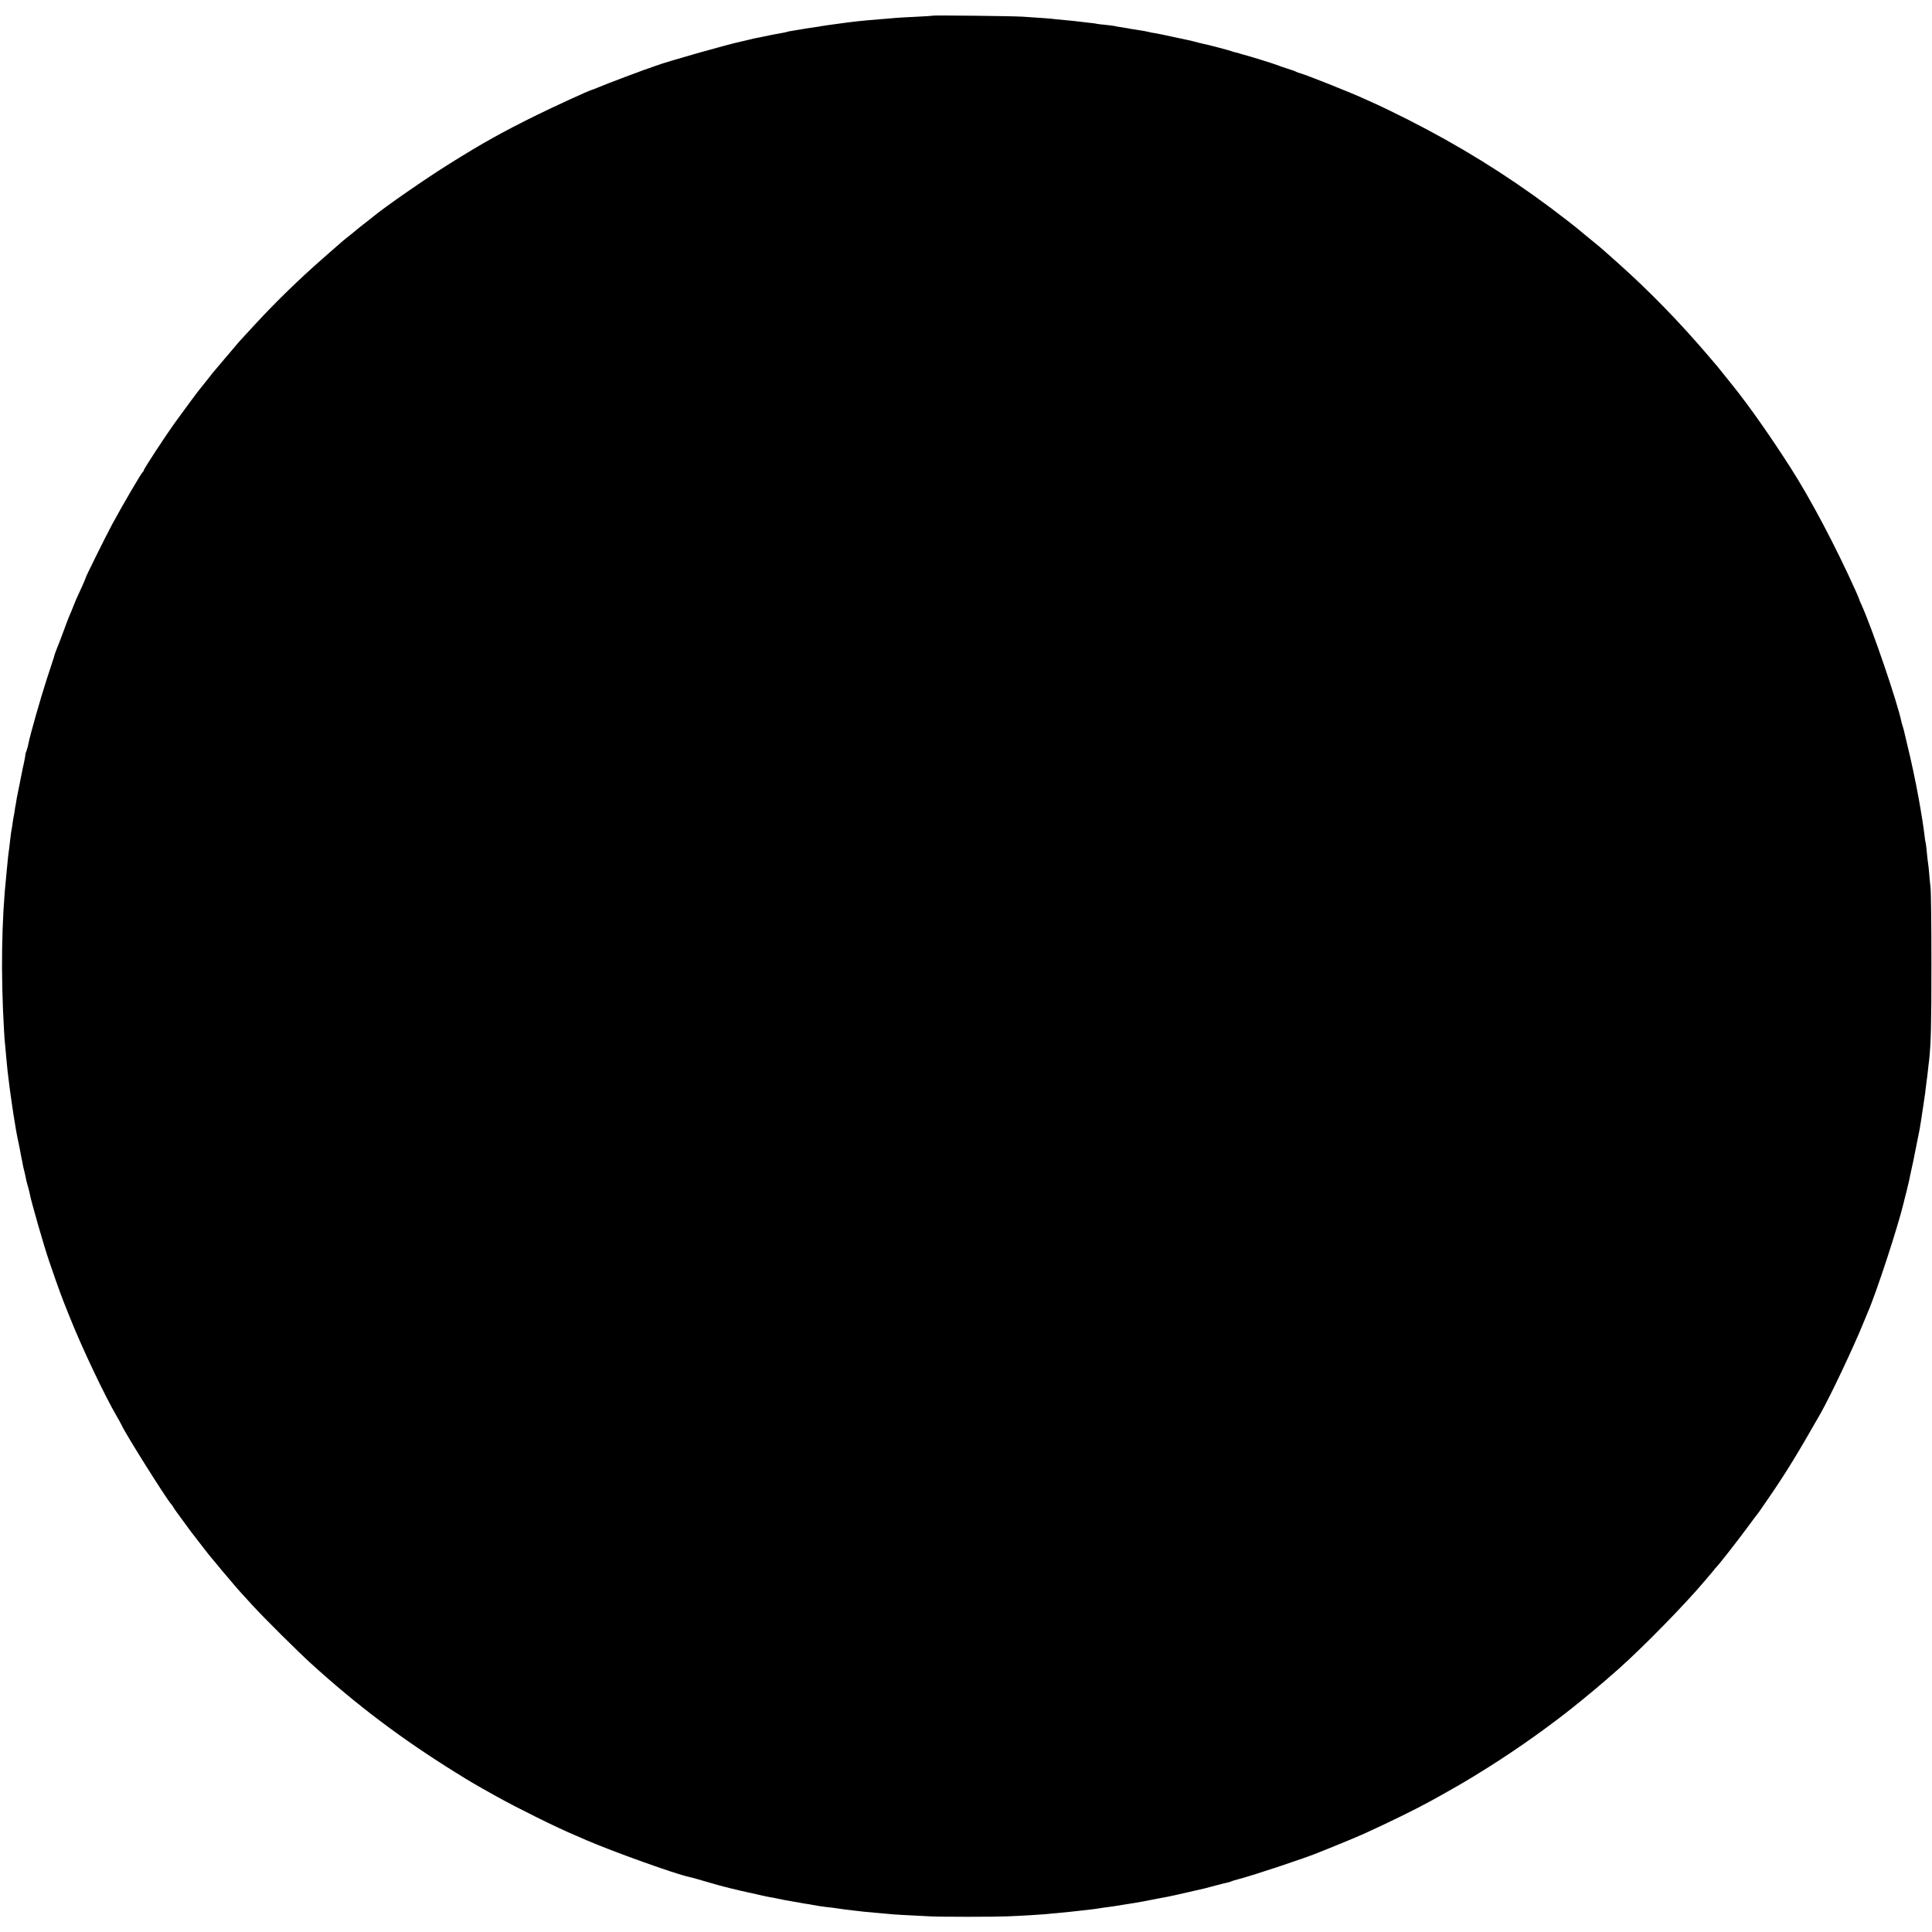
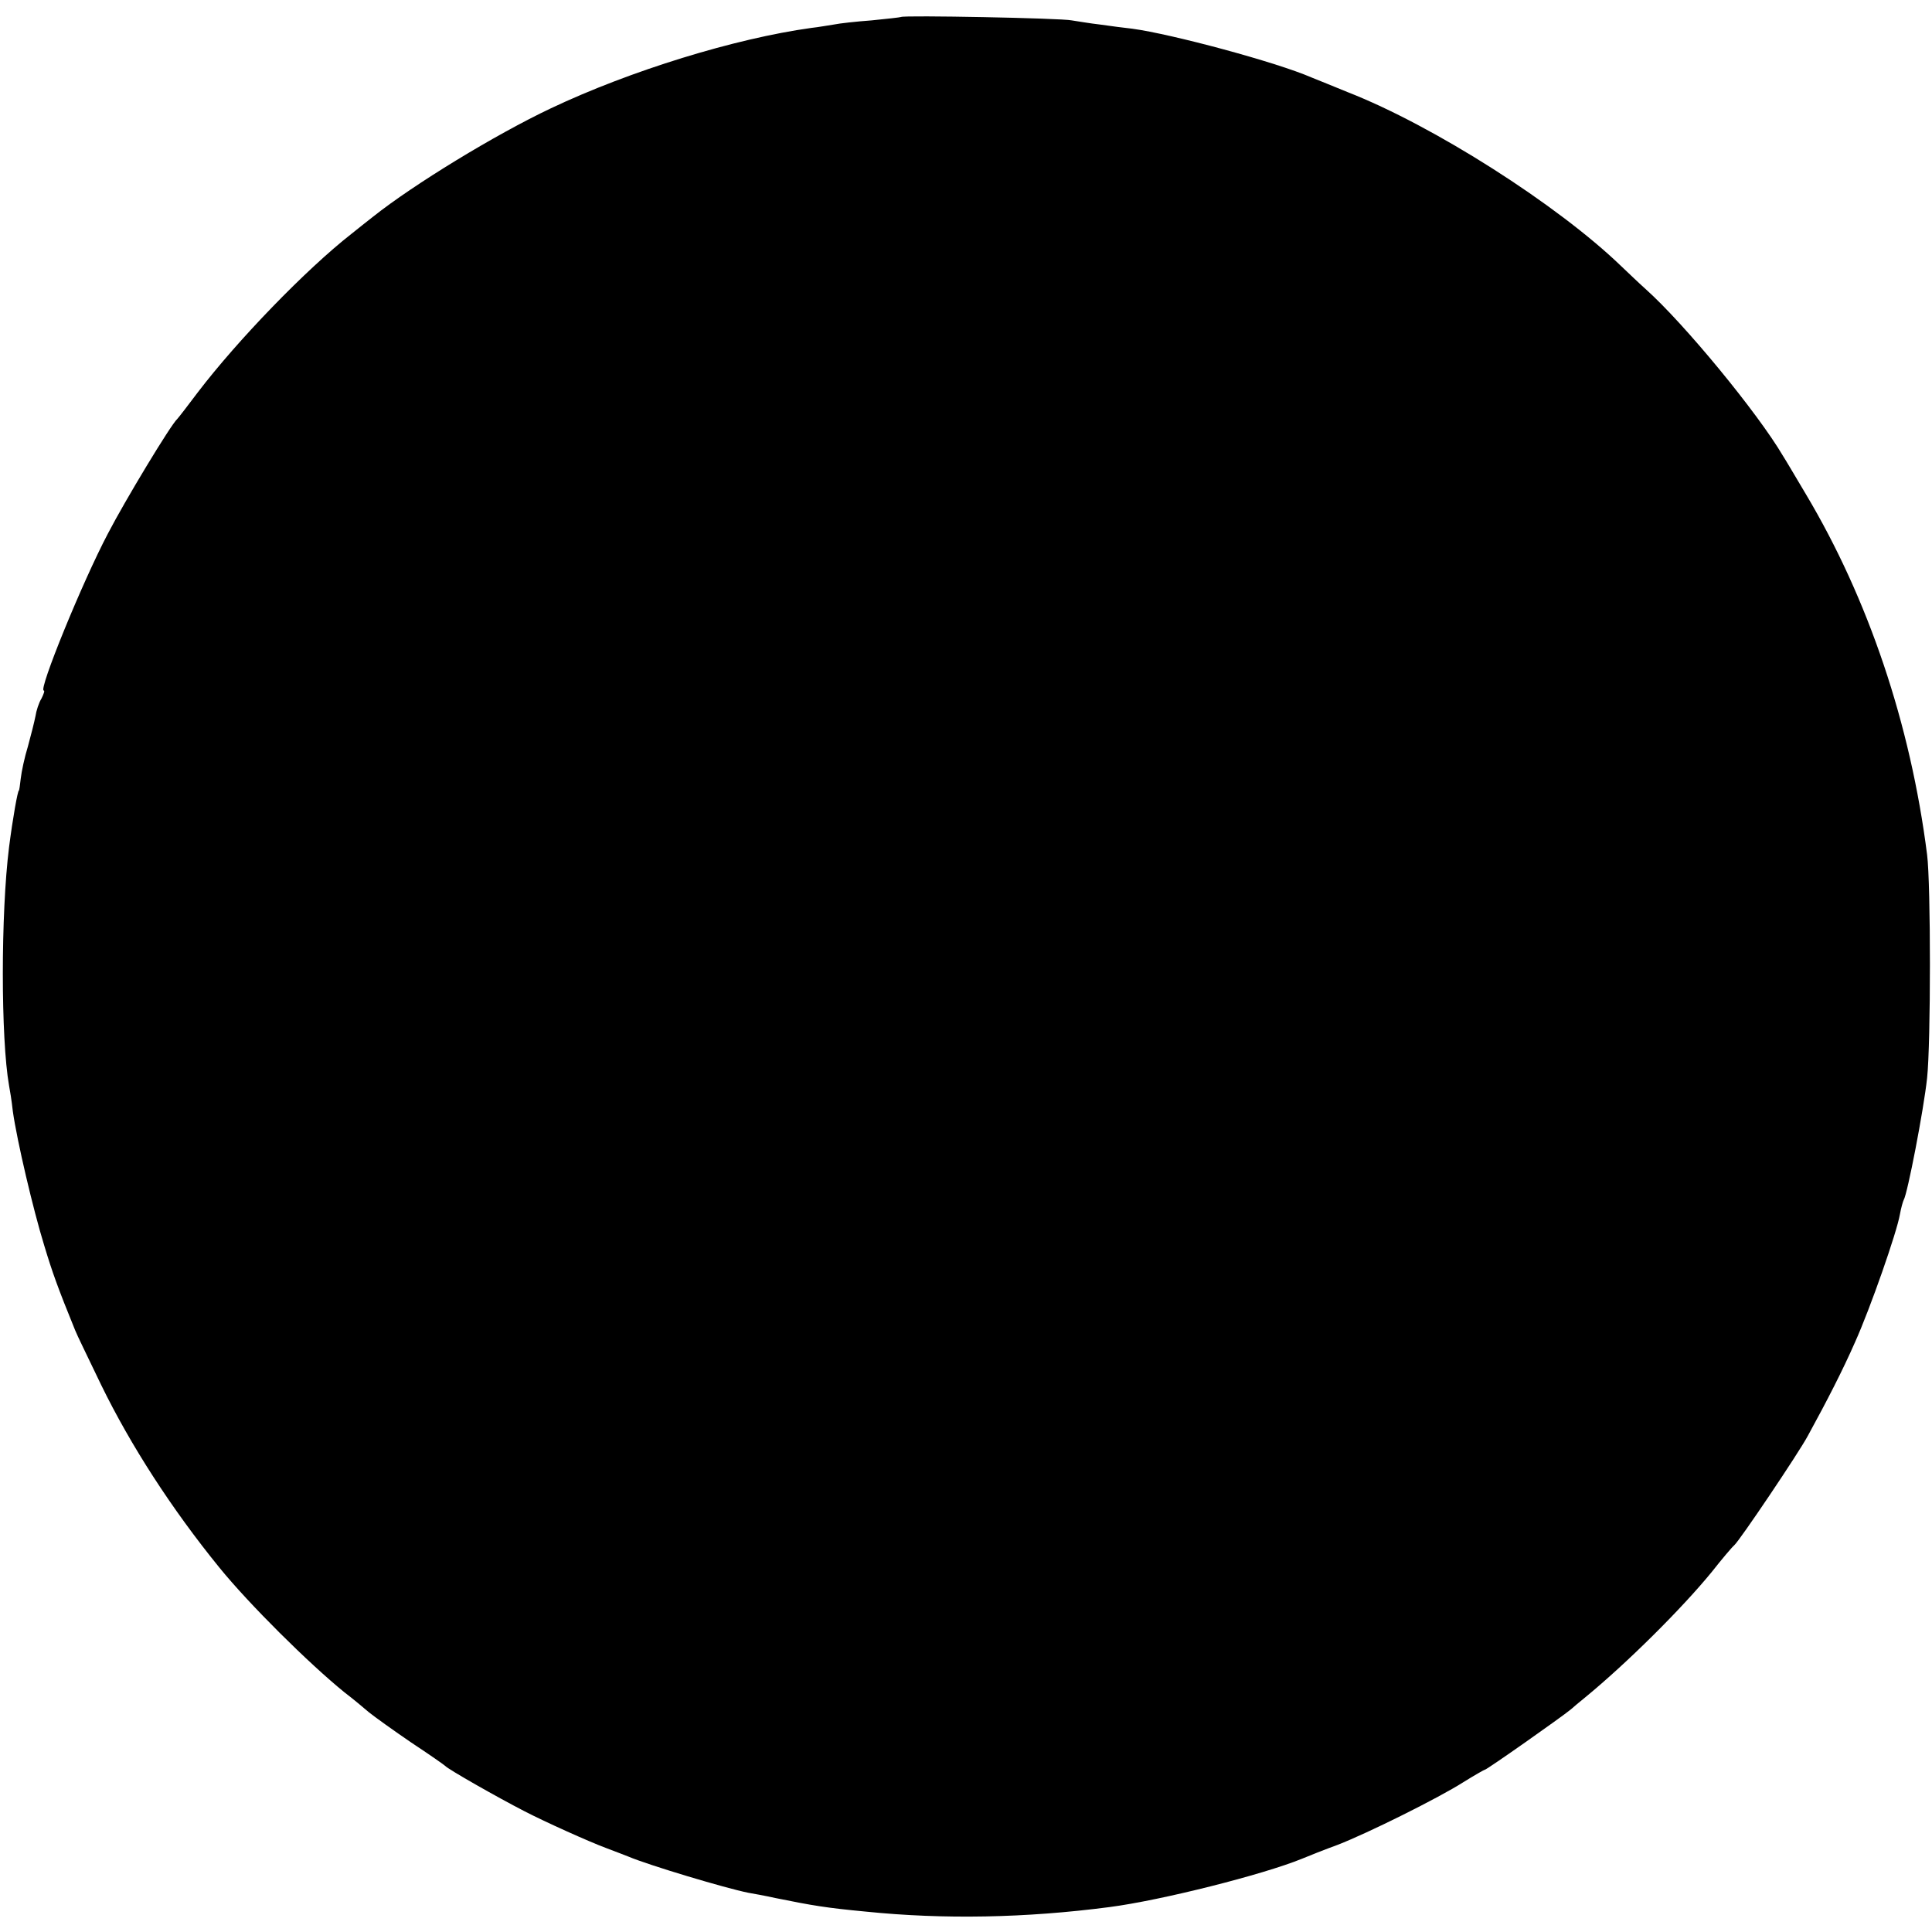
- <svg xmlns="http://www.w3.org/2000/svg" version="1.0" width="1667pt" height="1667pt" viewBox="0 0 1667 1667" preserveAspectRatio="xMidYMid meet">
-   <g transform="translate(0,1667) scale(0.1,-0.1)" fill="#000000" stroke="none">
-     <path d="M8048 16535 c-2 -2 -69 -6 -150 -10 -81 -4 -160 -8 -175 -10 -15 -2 -68 -6 -118 -10 -49 -4 -103 -8 -120 -10 -16 -2 -57 -6 -90 -9 -33 -4 -94 -11 -135 -17 -41 -6 -91 -13 -110 -15 -19 -3 -46 -7 -60 -9 -14 -3 -38 -7 -55 -9 -51 -7 -119 -18 -140 -22 -10 -2 -37 -6 -59 -10 -22 -3 -43 -7 -46 -9 -3 -2 -21 -6 -40 -9 -40 -6 -123 -23 -160 -31 -14 -4 -38 -8 -55 -11 -16 -3 -48 -10 -70 -16 -22 -5 -47 -11 -55 -13 -108 -21 -652 -175 -750 -212 -8 -3 -19 -7 -25 -9 -50 -15 -412 -151 -483 -182 -20 -8 -41 -17 -47 -18 -23 -5 -322 -142 -470 -215 -296 -146 -466 -240 -755 -421 -207 -129 -553 -369 -660 -457 -28 -23 -27 -22 -90 -71 -25 -19 -47 -37 -50 -40 -3 -3 -27 -23 -55 -45 -66 -52 -77 -62 -235 -201 -210 -184 -407 -376 -580 -563 -52 -57 -106 -115 -120 -130 -14 -14 -48 -53 -75 -86 -28 -33 -54 -65 -60 -71 -5 -6 -28 -32 -50 -59 -22 -26 -45 -53 -50 -59 -6 -6 -35 -42 -65 -81 -30 -38 -57 -72 -60 -75 -8 -7 -137 -181 -214 -288 -89 -123 -276 -409 -276 -421 0 -5 -4 -11 -8 -13 -9 -4 -170 -278 -262 -448 -56 -104 -230 -455 -230 -464 0 -5 -57 -134 -69 -157 -5 -8 -21 -47 -36 -85 -15 -38 -33 -82 -41 -99 -7 -16 -29 -75 -49 -130 -20 -55 -43 -113 -50 -130 -12 -28 -26 -67 -31 -90 -2 -5 -28 -86 -59 -180 -52 -159 -148 -495 -160 -563 -3 -17 -10 -44 -16 -59 -6 -15 -10 -30 -10 -33 1 -4 -9 -59 -14 -80 -1 -3 -5 -23 -10 -45 -4 -22 -10 -49 -12 -60 -2 -11 -6 -31 -9 -45 -2 -14 -9 -45 -14 -70 -5 -25 -12 -58 -15 -75 -2 -16 -7 -41 -9 -55 -3 -14 -8 -41 -10 -60 -3 -19 -7 -44 -10 -55 -2 -11 -7 -42 -10 -68 -4 -27 -9 -56 -11 -65 -1 -10 -6 -46 -10 -82 -4 -36 -8 -72 -10 -81 -2 -8 -6 -49 -10 -90 -4 -41 -9 -87 -10 -104 -42 -396 -49 -863 -20 -1350 2 -38 6 -97 10 -130 3 -33 8 -87 11 -120 6 -69 12 -125 19 -175 2 -19 7 -55 10 -80 3 -25 8 -56 10 -70 2 -14 7 -45 10 -70 4 -25 8 -58 11 -75 3 -16 7 -41 9 -55 2 -14 8 -52 14 -85 10 -55 13 -71 25 -124 2 -10 7 -34 10 -52 3 -19 8 -45 11 -59 4 -14 8 -38 11 -55 3 -16 10 -48 16 -70 5 -22 12 -51 14 -65 3 -14 9 -39 15 -57 5 -17 12 -44 15 -60 10 -60 124 -458 169 -588 93 -270 98 -283 177 -480 104 -262 303 -681 408 -860 16 -27 34 -60 40 -73 33 -75 390 -642 427 -680 7 -8 18 -23 24 -35 7 -11 16 -26 21 -31 8 -10 68 -92 106 -145 9 -13 35 -47 57 -75 22 -28 59 -76 82 -106 23 -30 50 -64 60 -75 10 -11 35 -41 56 -67 21 -26 43 -53 50 -60 7 -8 36 -43 66 -78 30 -36 69 -81 87 -100 18 -19 61 -66 96 -105 91 -100 388 -395 499 -496 393 -358 785 -654 1249 -942 141 -88 163 -100 350 -205 183 -102 536 -277 684 -338 33 -15 79 -34 101 -44 220 -95 768 -292 878 -314 19 -4 77 -20 252 -71 41 -12 179 -46 245 -60 8 -2 49 -11 90 -20 41 -10 82 -18 90 -20 25 -4 100 -18 148 -29 9 -2 37 -7 62 -11 25 -4 54 -9 65 -11 11 -3 36 -7 55 -10 19 -2 46 -7 60 -10 47 -9 75 -13 125 -19 28 -3 64 -7 80 -10 48 -7 102 -15 153 -20 26 -3 65 -7 87 -10 22 -2 72 -7 110 -10 39 -3 88 -8 111 -10 38 -4 119 -9 349 -20 99 -5 547 -5 665 0 92 3 294 15 335 19 17 2 64 7 105 10 41 4 91 9 110 11 19 2 60 7 90 10 84 9 132 15 160 20 14 3 45 7 70 10 25 3 83 12 130 20 47 7 101 16 120 19 19 3 46 8 60 11 42 8 134 26 155 30 55 9 127 25 365 80 8 2 51 13 95 25 44 12 91 24 104 26 14 3 28 7 33 10 4 3 34 12 65 20 128 33 602 191 698 233 11 5 52 21 90 36 98 39 251 103 310 130 189 86 422 200 543 266 227 125 329 184 507 296 274 172 569 383 800 572 84 68 192 159 205 171 9 8 34 30 55 48 181 152 516 486 740 736 50 57 132 152 150 175 10 14 22 28 26 31 13 11 172 213 262 335 53 72 100 135 105 140 4 6 46 66 93 135 142 208 235 359 435 710 89 157 286 574 374 790 12 30 28 69 35 85 73 165 262 743 310 945 2 8 12 51 24 95 11 44 22 91 25 105 2 14 12 59 21 100 9 41 19 86 21 100 3 14 14 70 25 125 11 55 22 109 24 120 1 11 5 34 8 50 5 29 15 95 22 145 2 14 7 45 10 69 4 24 9 58 10 75 2 17 6 49 9 71 3 22 9 63 11 90 3 28 7 66 10 85 16 149 20 300 20 830 0 333 -3 632 -8 665 -4 33 -9 89 -12 125 -3 35 -7 76 -10 90 -2 14 -7 54 -10 90 -3 36 -8 72 -10 80 -3 8 -7 38 -10 65 -6 50 -8 64 -20 140 -5 36 -18 108 -31 182 -24 133 -66 332 -100 468 -8 33 -17 71 -20 85 -3 14 -9 40 -15 58 -6 18 -12 39 -13 45 -32 160 -253 808 -345 1010 -12 25 -21 48 -21 51 0 2 -14 35 -31 73 -171 380 -387 789 -563 1063 -180 280 -353 526 -491 698 -7 9 -34 43 -60 75 -70 88 -75 94 -154 186 -251 294 -507 557 -780 801 -46 41 -94 84 -107 95 -35 32 -64 56 -149 125 -44 36 -82 67 -85 70 -7 8 -175 138 -245 190 -391 291 -787 535 -1225 757 -107 54 -224 111 -260 127 -36 16 -96 44 -135 61 -97 45 -493 202 -530 211 -16 4 -34 10 -40 14 -5 4 -41 17 -80 29 -38 13 -79 26 -90 31 -19 9 -240 77 -280 87 -11 3 -27 7 -35 10 -8 3 -24 8 -35 10 -11 2 -31 7 -45 13 -24 9 -205 56 -246 64 -11 2 -39 9 -64 16 -25 7 -55 14 -68 16 -13 3 -76 16 -140 30 -64 14 -129 27 -144 29 -15 2 -35 6 -45 9 -18 5 -47 10 -118 21 -23 3 -52 8 -65 11 -14 2 -41 7 -60 10 -19 2 -42 6 -50 9 -8 2 -46 7 -85 11 -38 3 -72 8 -75 9 -3 2 -37 6 -75 10 -39 4 -77 9 -86 10 -9 2 -52 6 -95 10 -43 4 -90 8 -104 10 -23 4 -79 8 -275 21 -87 6 -772 13 -777 9z" />
+ <svg xmlns="http://www.w3.org/2000/svg" version="1.0" width="512pt" height="512pt" viewBox="0 0 512 512" preserveAspectRatio="xMidYMid meet">
+   <g transform="translate(0,512) scale(0.1,-0.1)" fill="#000000" stroke="none">
+     <path d="M2388 5075 c-2 -1 -37 -5 -78 -9 -41 -3 -86 -8 -100 -11 -14 -2 -41 -7 -60 -9 -202 -28 -479 -113 -690 -213 -148 -70 -364 -202 -471 -287 -15 -12 -41 -32 -58 -46 -120 -94 -301 -281 -407 -420 -27 -36 -51 -67 -54 -70 -17 -15 -139 -217 -184 -304 -68 -129 -185 -416 -170 -416 3 0 0 -9 -6 -21 -7 -11 -14 -33 -16 -47 -3 -15 -12 -51 -20 -80 -9 -29 -17 -67 -19 -85 -2 -18 -4 -32 -5 -32 -3 0 -16 -72 -26 -150 -22 -176 -22 -507 0 -632 2 -10 7 -40 10 -68 11 -78 54 -261 83 -355 22 -73 36 -112 82 -225 4 -11 36 -76 69 -145 78 -160 187 -329 314 -485 78 -96 236 -253 331 -330 21 -16 50 -40 65 -53 15 -12 65 -48 112 -80 47 -31 87 -59 90 -62 8 -9 138 -83 210 -120 56 -29 172 -81 215 -97 22 -8 49 -19 60 -23 54 -23 258 -84 318 -96 12 -2 45 -8 72 -14 99 -20 134 -26 240 -36 206 -21 423 -17 645 12 138 18 407 86 510 128 19 8 62 25 95 37 80 31 267 124 333 166 29 18 55 33 57 33 5 0 204 140 228 160 7 6 23 20 37 31 111 91 258 237 337 334 26 33 53 65 59 70 14 12 171 245 195 290 51 93 93 175 125 248 41 91 111 292 119 339 3 17 8 34 10 38 10 16 53 239 62 323 10 93 10 514 0 592 -44 347 -156 678 -321 955 -28 47 -55 93 -61 102 -67 114 -262 351 -364 442 -19 17 -48 45 -65 61 -168 162 -497 372 -725 461 -36 15 -79 32 -96 39 -92 40 -370 115 -475 129 -19 2 -57 7 -85 11 -27 3 -61 9 -75 11 -27 6 -446 14 -452 9z" />
  </g>
</svg>
